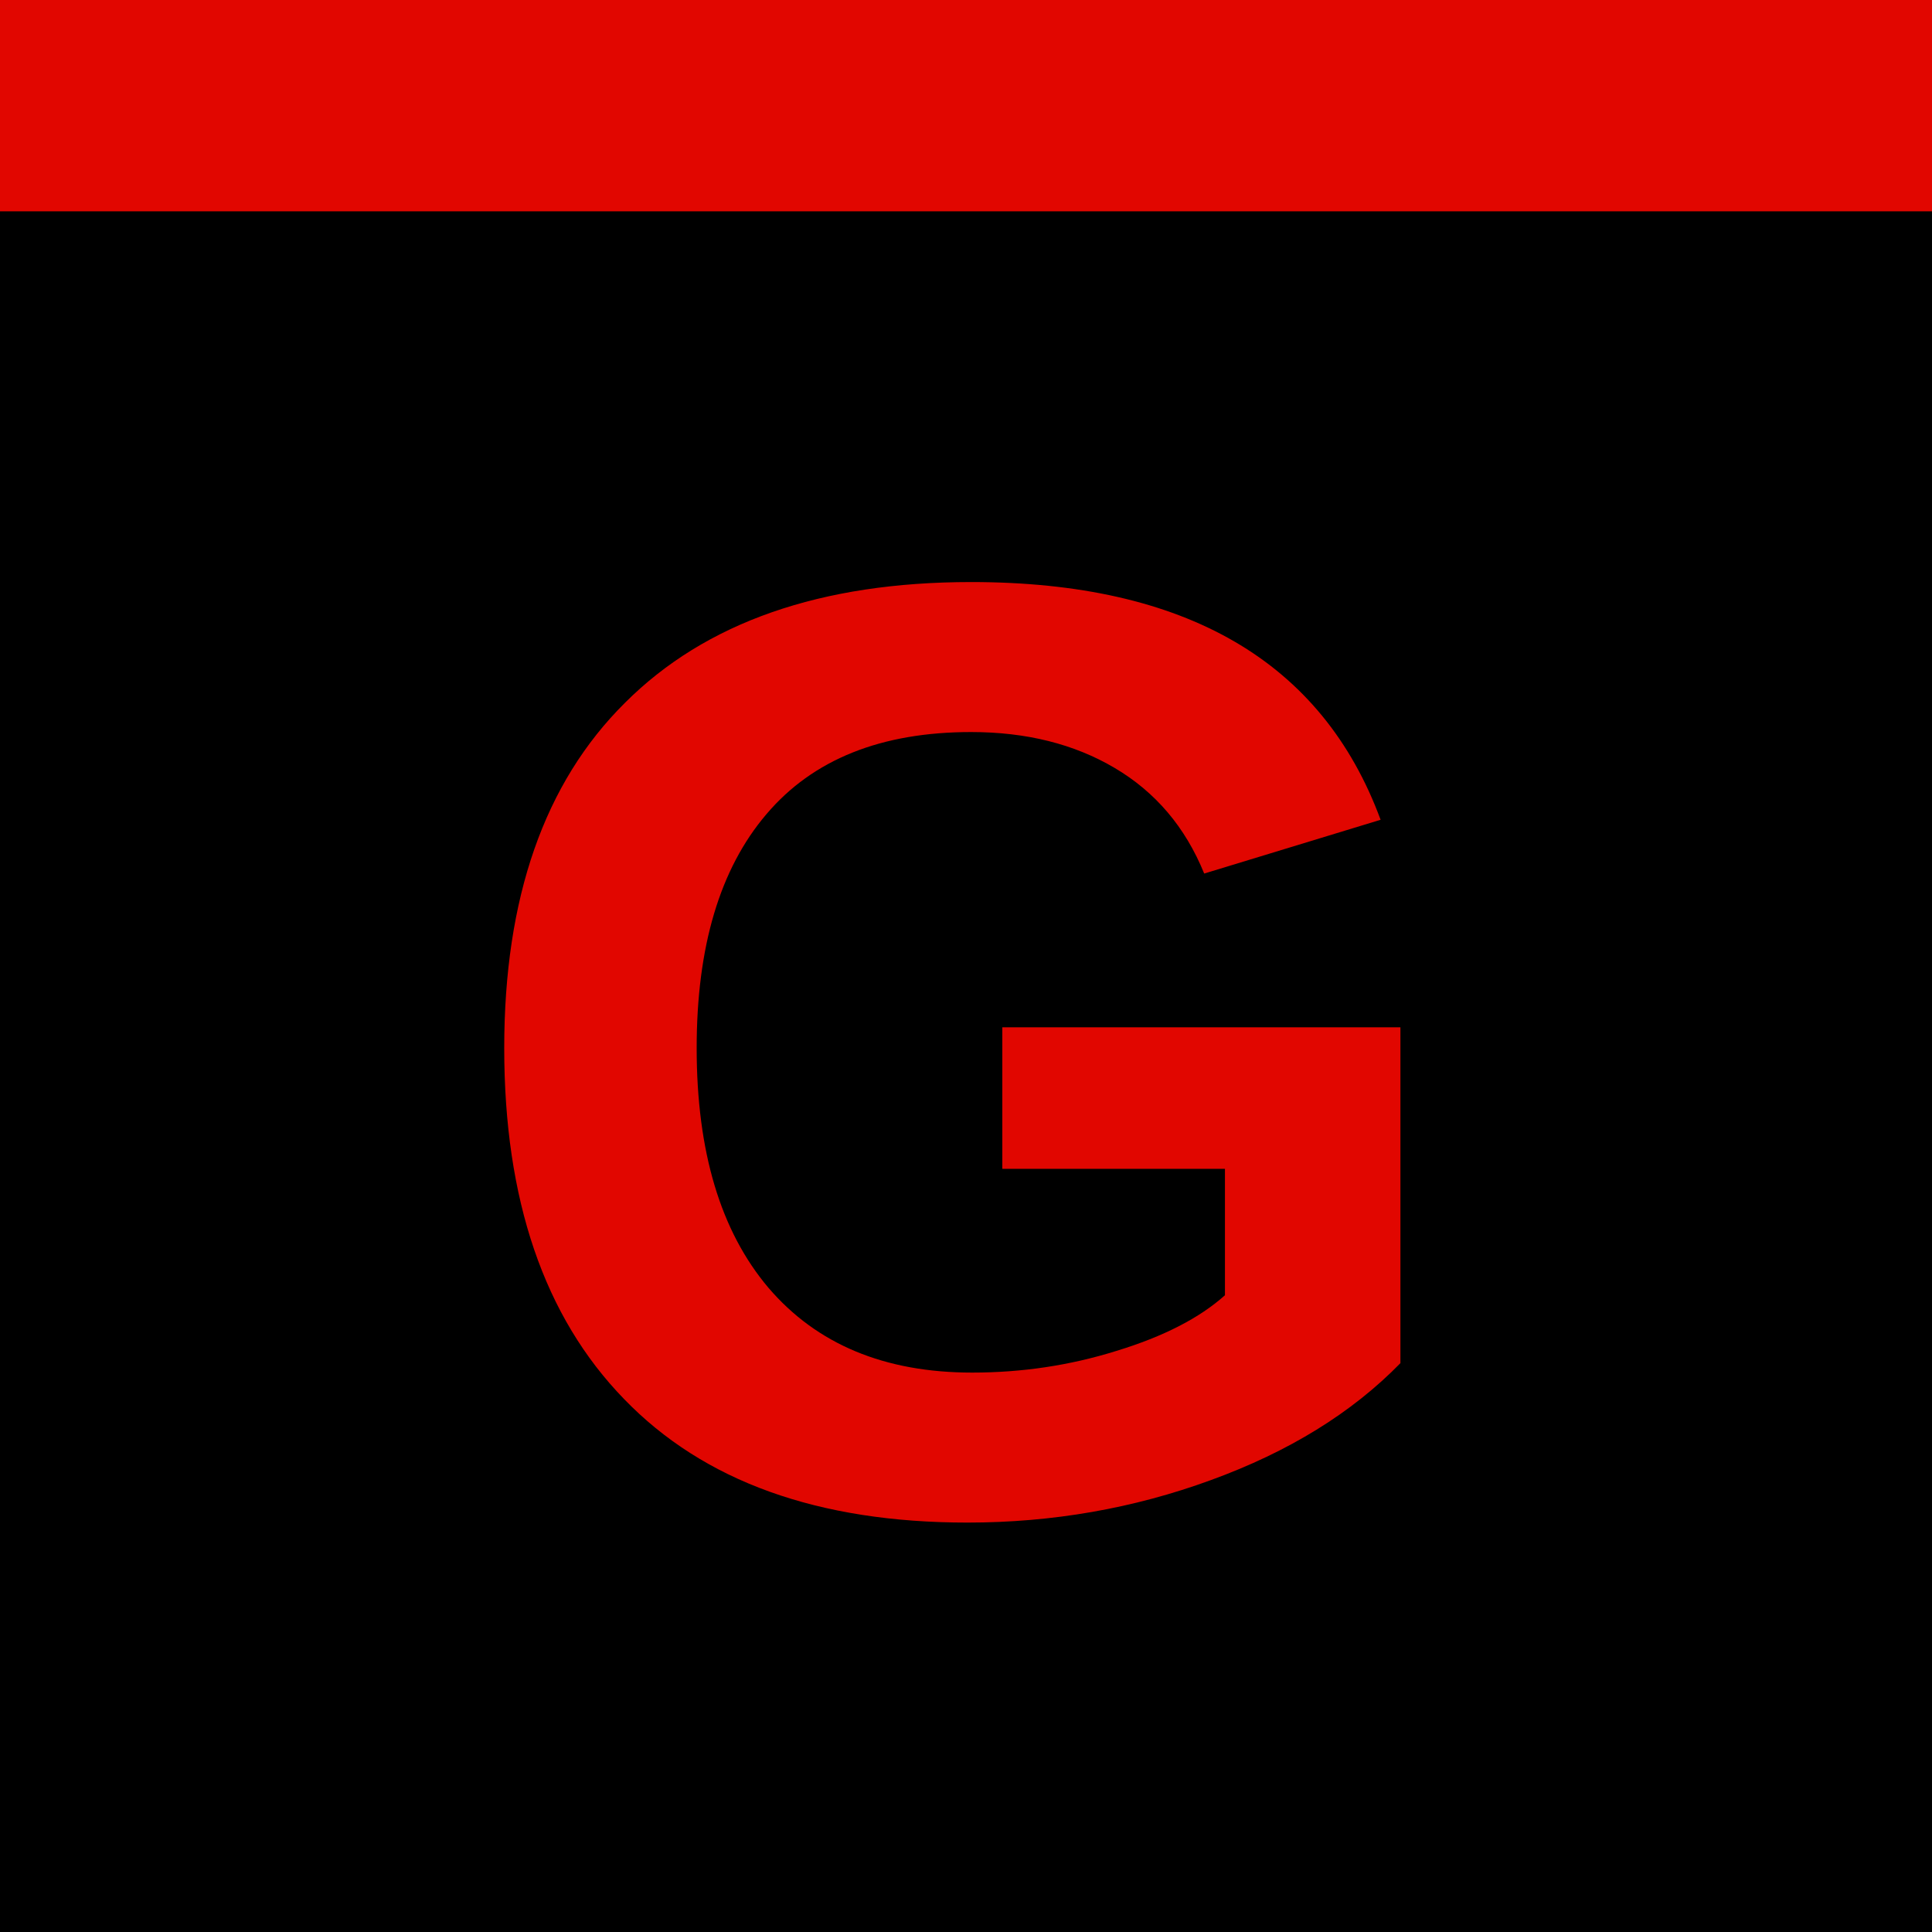
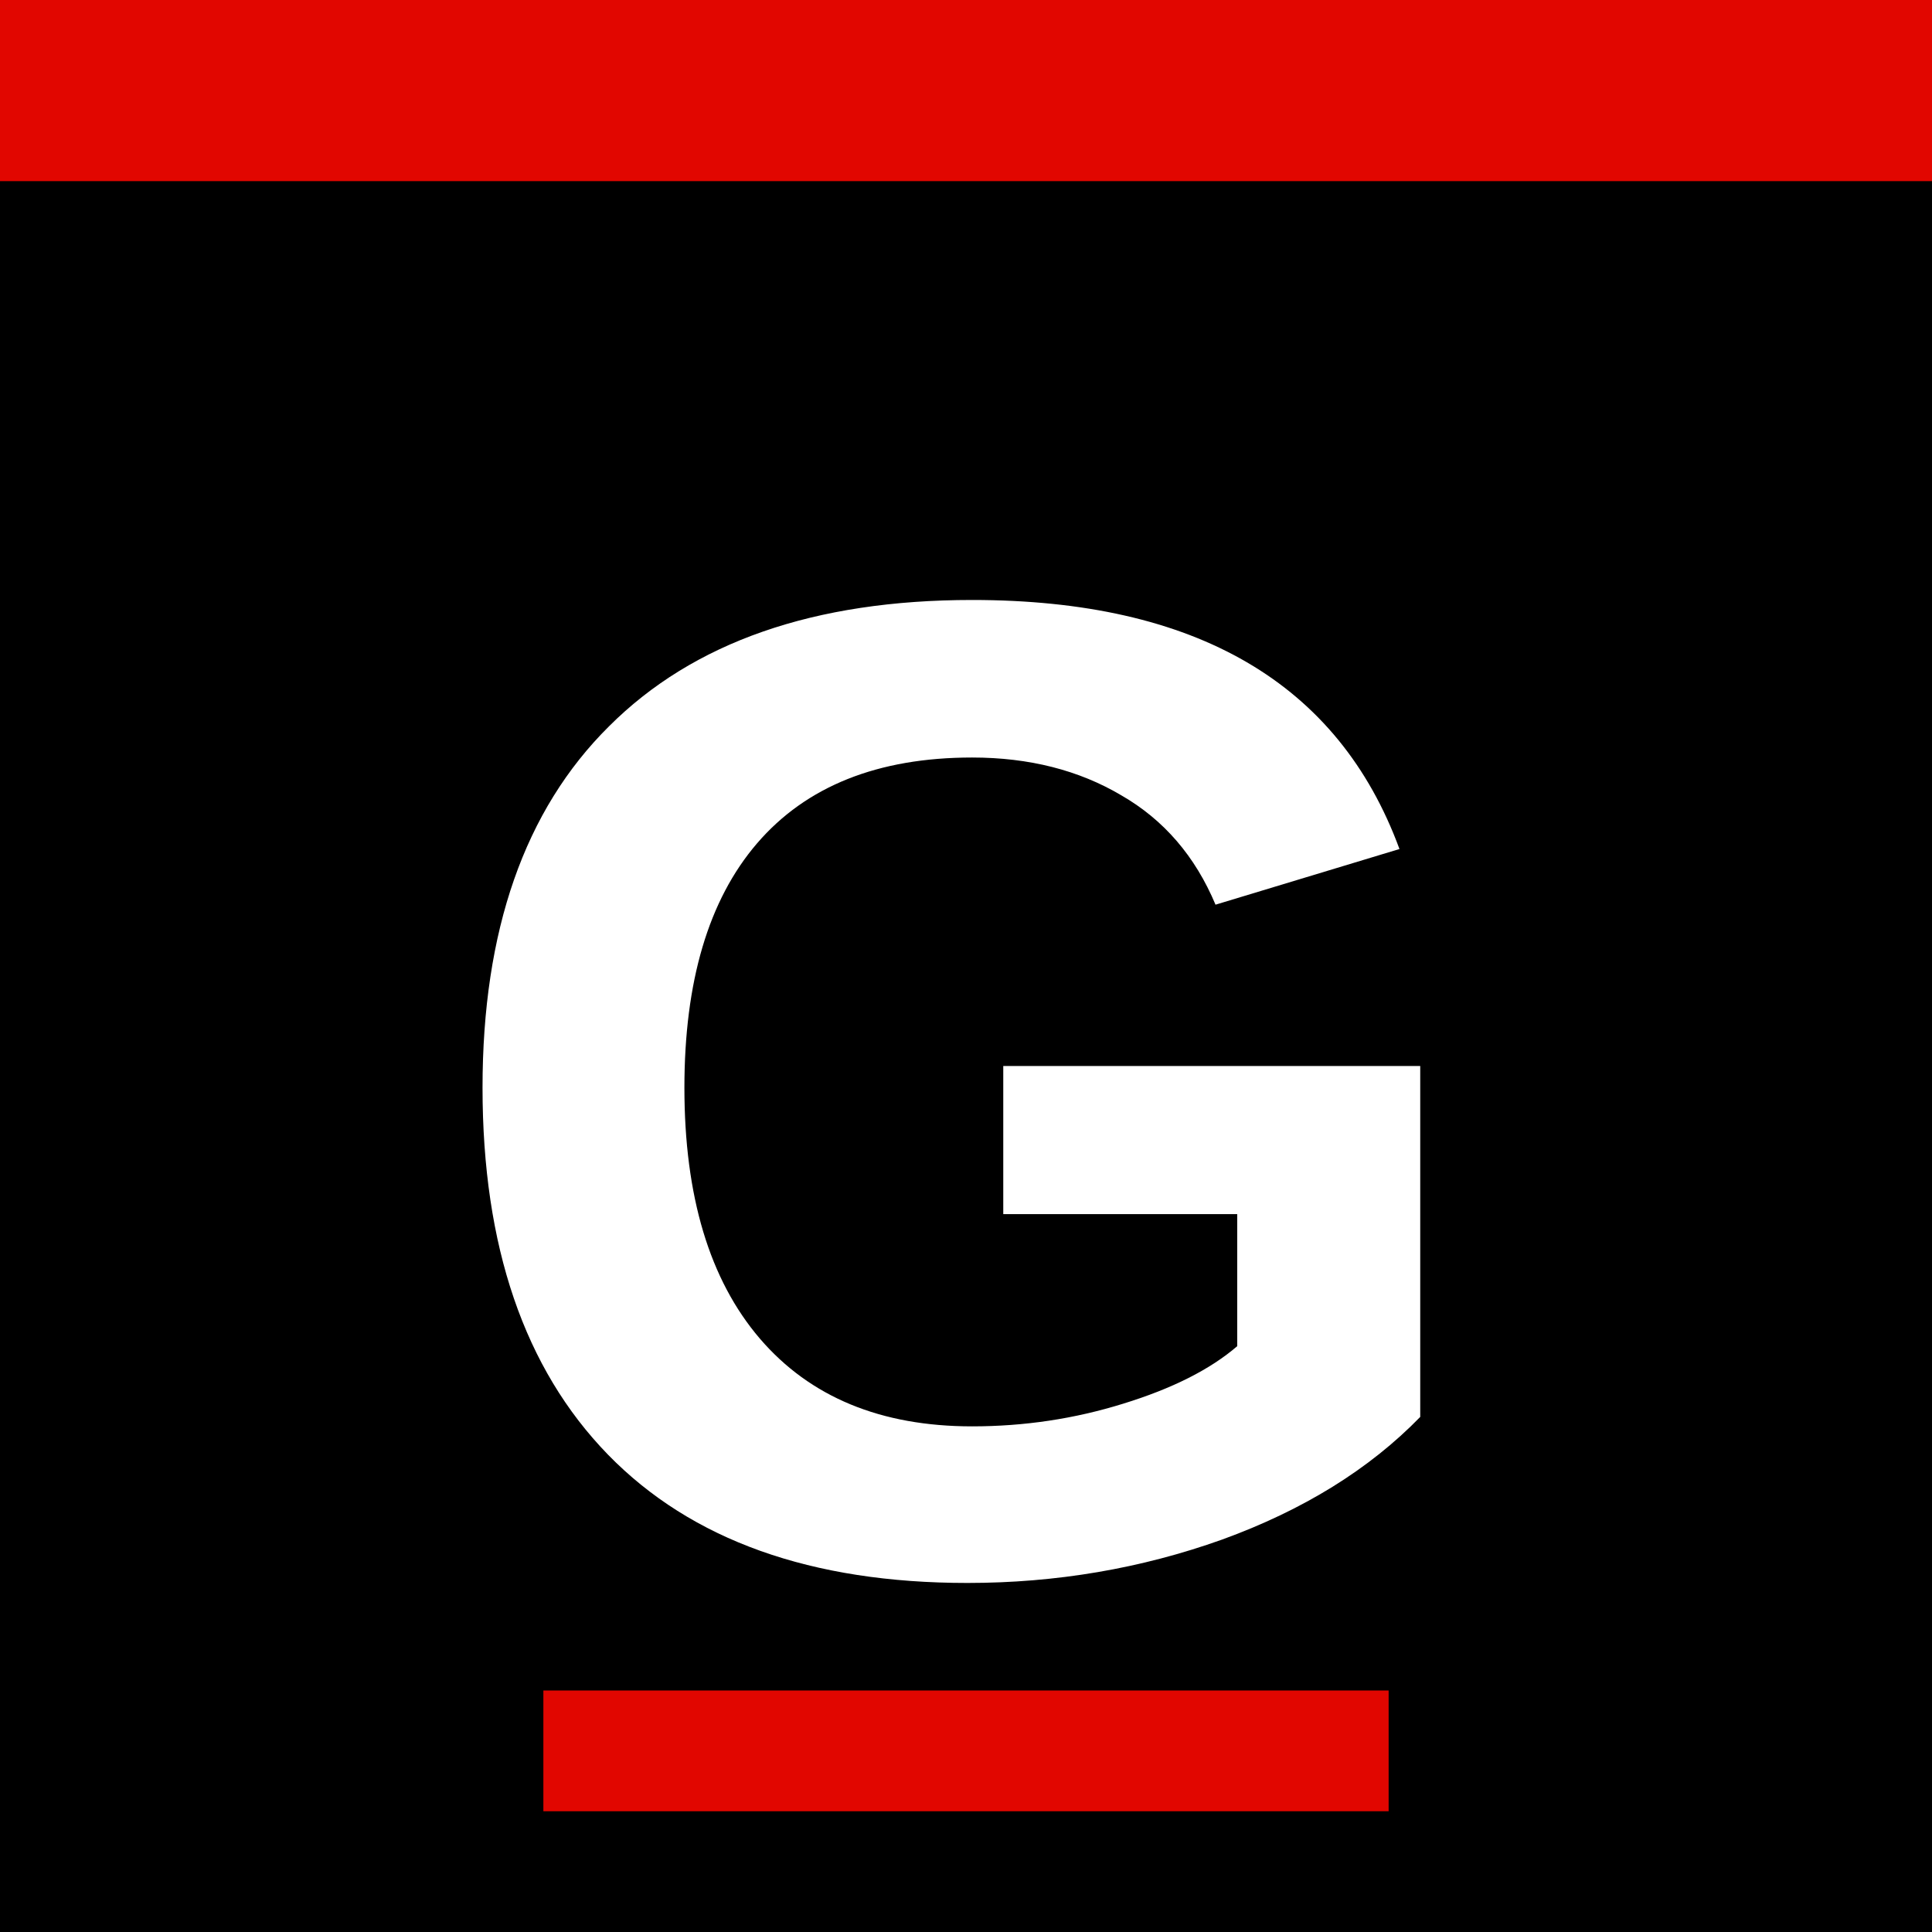
<svg xmlns="http://www.w3.org/2000/svg" viewBox="0 0 32 32">
  <rect width="32" height="32" fill="#000000" />
-   <rect x="0" y="0" width="32" height="3.5" fill="#E10600" />
-   <text x="16" y="25" font-family="'Arial Narrow', 'Impact', Arial, Helvetica, sans-serif" font-weight="900" font-size="22" fill="#E10600" text-anchor="middle" letter-spacing="-0.5">G</text>
+   <rect x="0" y="0" width="32" height="3" fill="#E10600" />
+   <text x="16" y="26" font-family="'Arial Narrow', 'Impact', 'Arial Black', Arial, Helvetica, sans-serif" font-weight="900" font-size="23" fill="#FFFFFF" text-anchor="middle" letter-spacing="-1">G</text>
+   <rect x="9" y="28" width="14" height="2" fill="#E10600" />
</svg>
